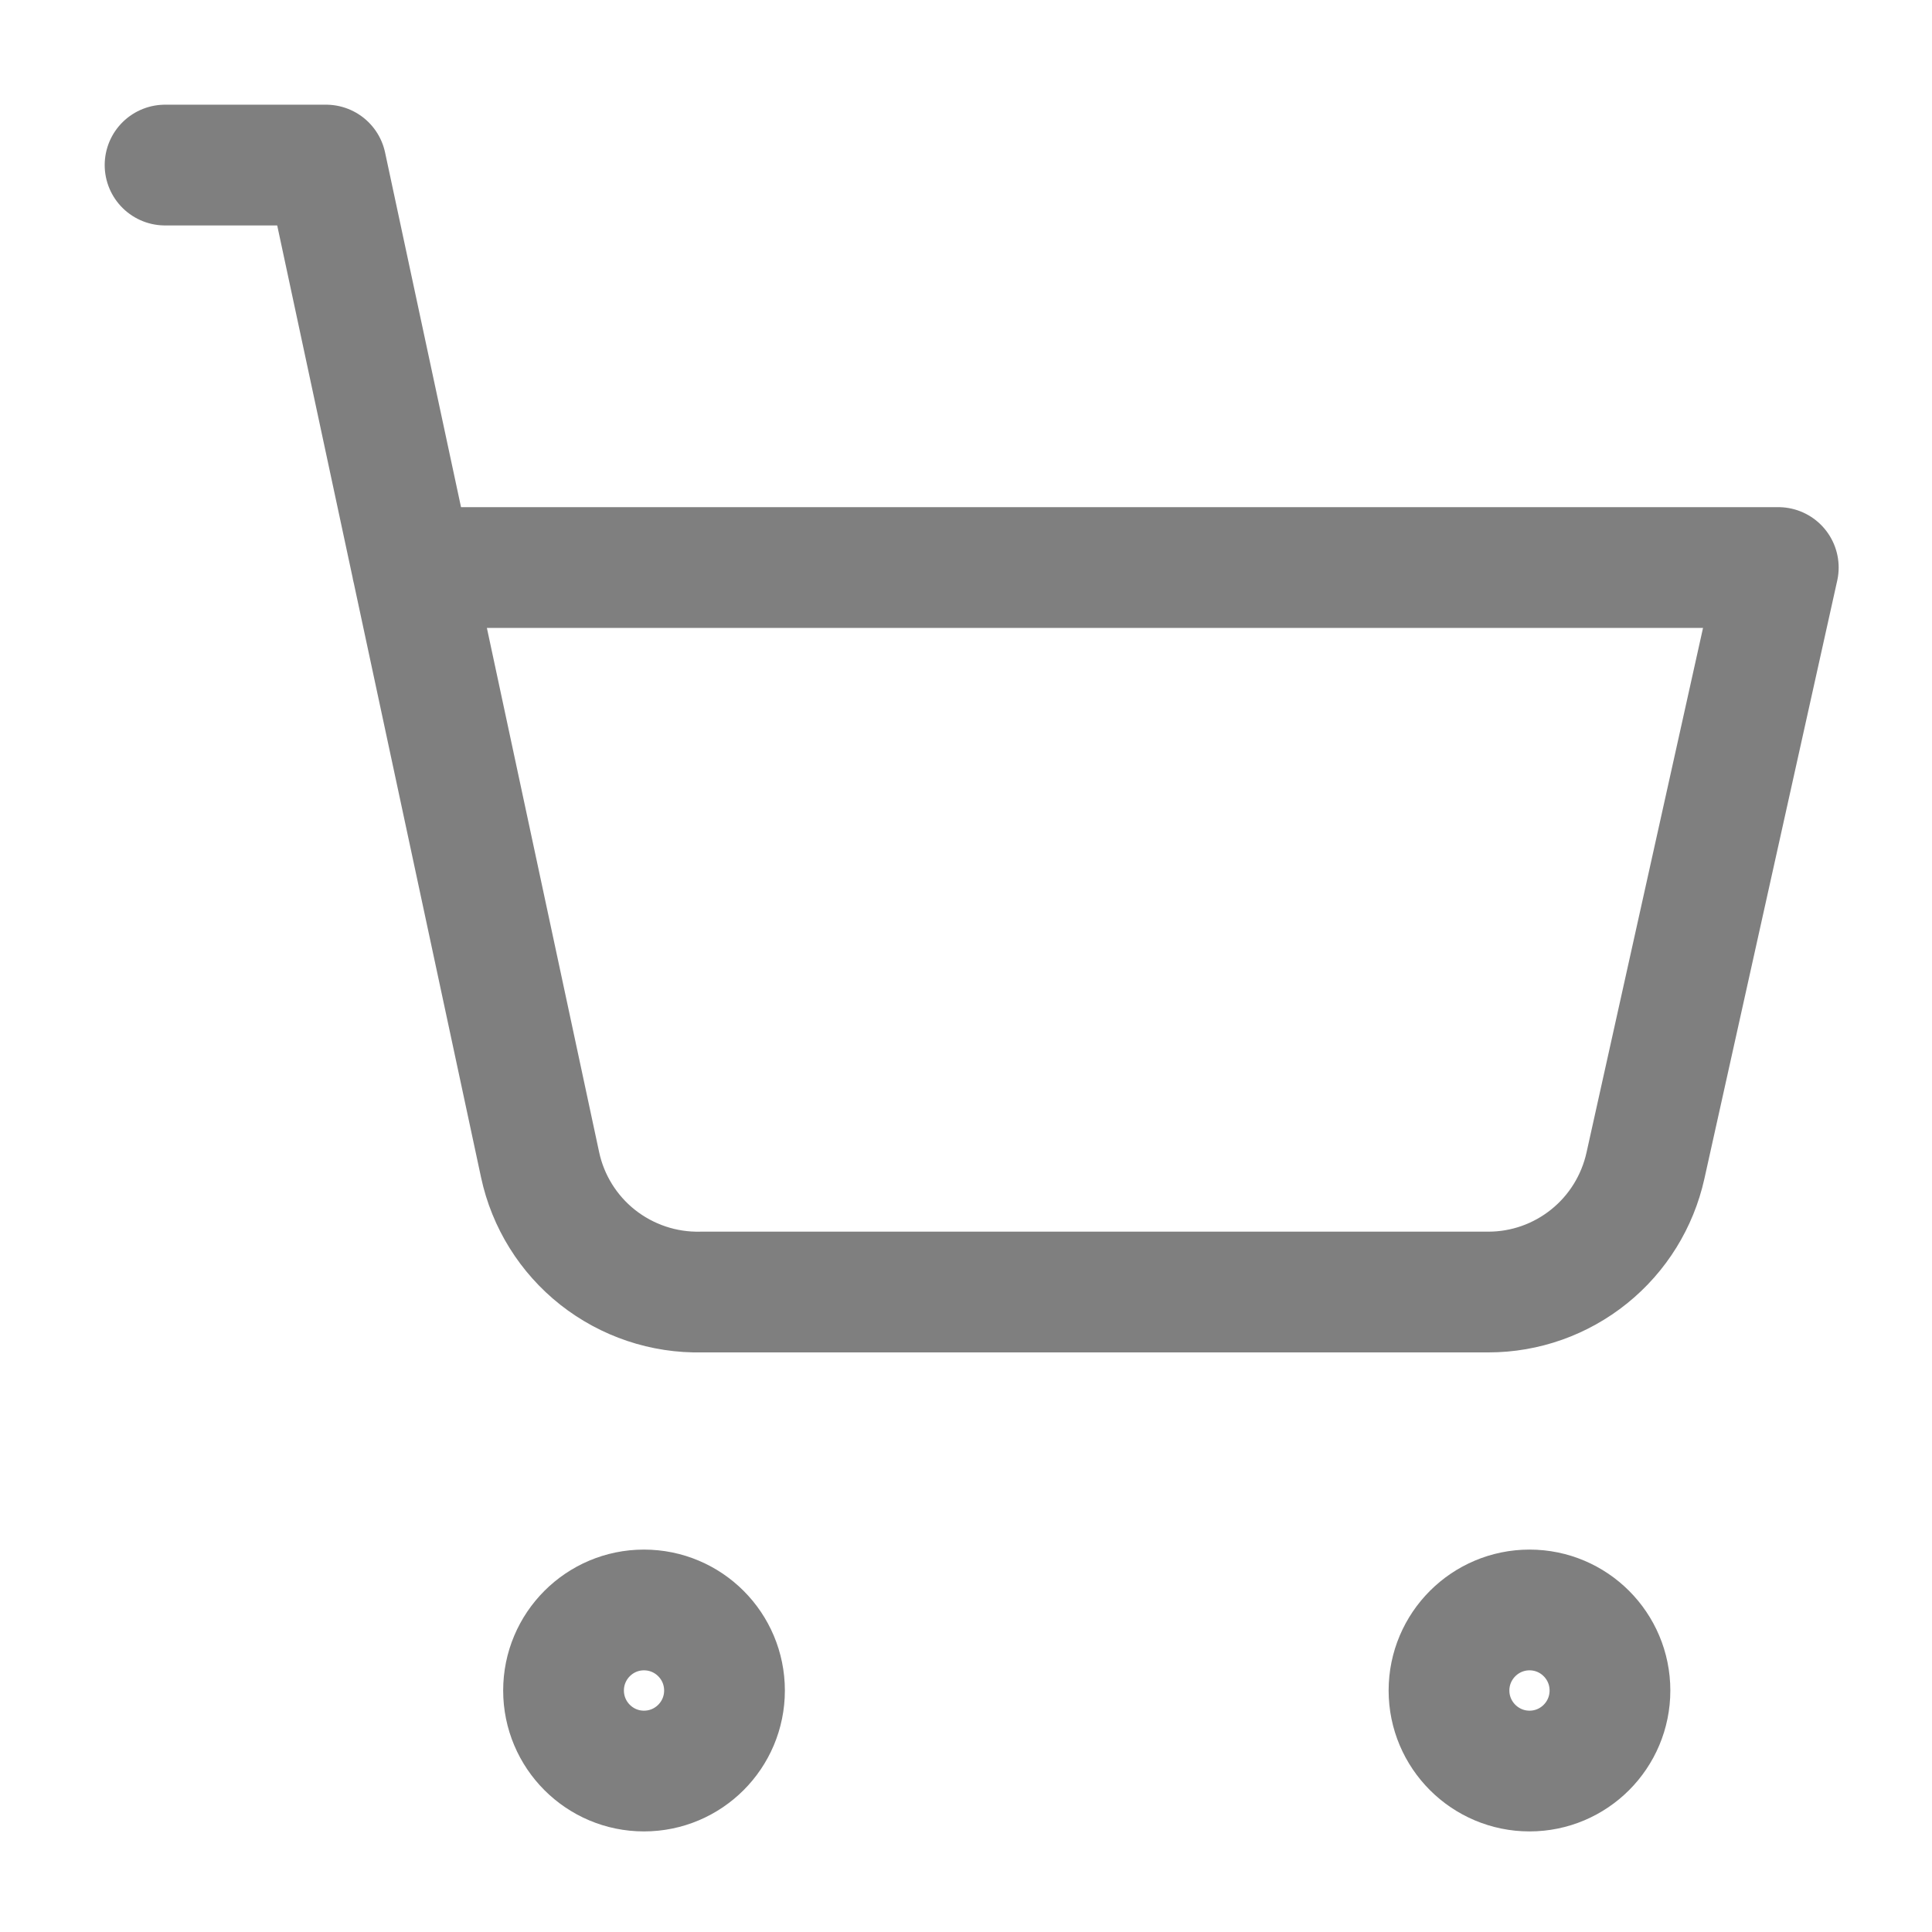
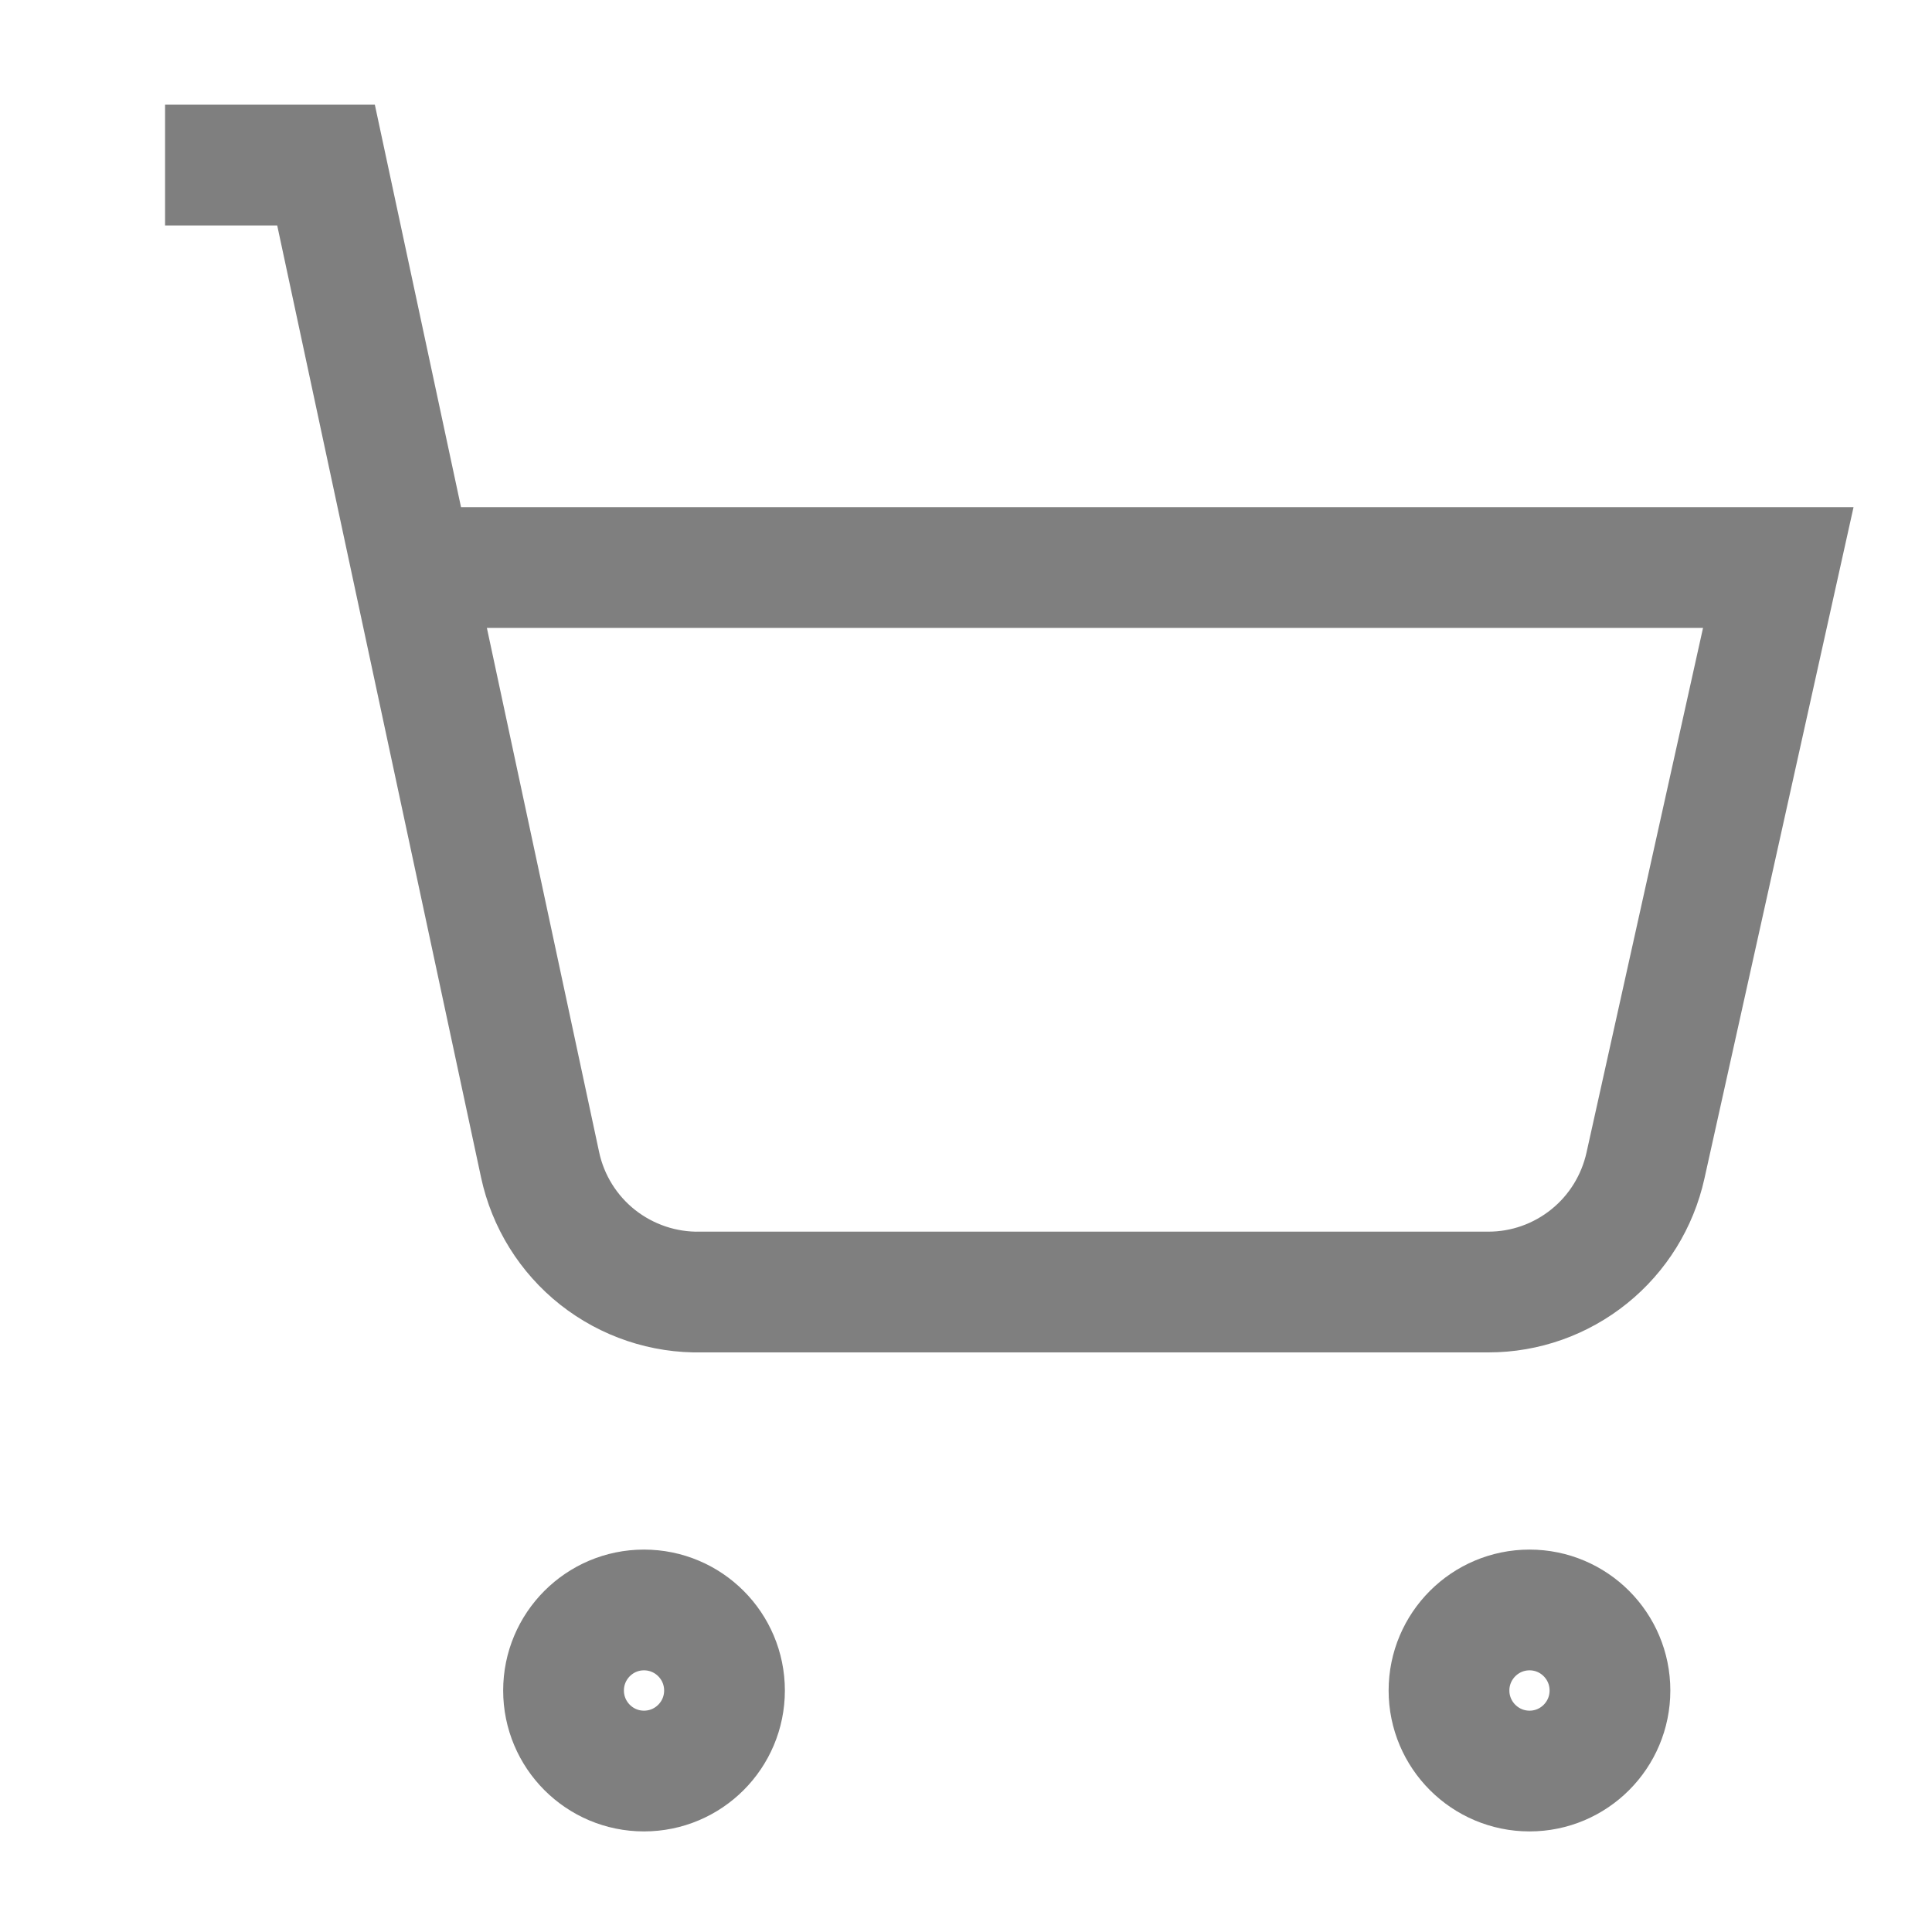
<svg xmlns="http://www.w3.org/2000/svg" width="16" height="16" viewBox="0 0 16 16" fill="none">
-   <path d="M5.333 14.667C5.702 14.667 6 14.368 6 14C6 13.632 5.702 13.333 5.333 13.333C4.965 13.333 4.667 13.632 4.667 14C4.667 14.368 4.965 14.667 5.333 14.667Z" stroke="black" stroke-opacity="0.5" stroke-linecap="round" stroke-linejoin="round" />
-   <path d="M12.667 14.667C13.035 14.667 13.333 14.368 13.333 14C13.333 13.632 13.035 13.333 12.667 13.333C12.299 13.333 12 13.632 12 14C12 14.368 12.299 14.667 12.667 14.667Z" stroke="black" stroke-opacity="0.5" stroke-linecap="round" stroke-linejoin="round" />
-   <path d="M1.367 1.367H2.7L4.473 9.647C4.538 9.95 4.707 10.221 4.95 10.413C5.194 10.605 5.497 10.707 5.807 10.7H12.327C12.63 10.7 12.924 10.596 13.161 10.405C13.397 10.215 13.561 9.95 13.627 9.653L14.727 4.7H3.413" stroke="black" stroke-opacity="0.5" stroke-linecap="round" stroke-linejoin="round" />
+   <path d="M5.333 14.667C5.702 14.667 6 14.368 6 14C6 13.632 5.702 13.333 5.333 13.333C4.965 13.333 4.667 13.632 4.667 14C4.667 14.368 4.965 14.667 5.333 14.667Z" stroke="black" stroke-opacity="0.5" strokeLinecap="round" strokeLinejoin="round" />
+   <path d="M12.667 14.667C13.035 14.667 13.333 14.368 13.333 14C13.333 13.632 13.035 13.333 12.667 13.333C12.299 13.333 12 13.632 12 14C12 14.368 12.299 14.667 12.667 14.667Z" stroke="black" stroke-opacity="0.5" strokeLinecap="round" strokeLinejoin="round" />
+   <path d="M1.367 1.367H2.7L4.473 9.647C4.538 9.95 4.707 10.221 4.95 10.413C5.194 10.605 5.497 10.707 5.807 10.7H12.327C12.63 10.7 12.924 10.596 13.161 10.405C13.397 10.215 13.561 9.95 13.627 9.653L14.727 4.7H3.413" stroke="black" stroke-opacity="0.5" strokeLinecap="round" strokeLinejoin="round" />
</svg>
